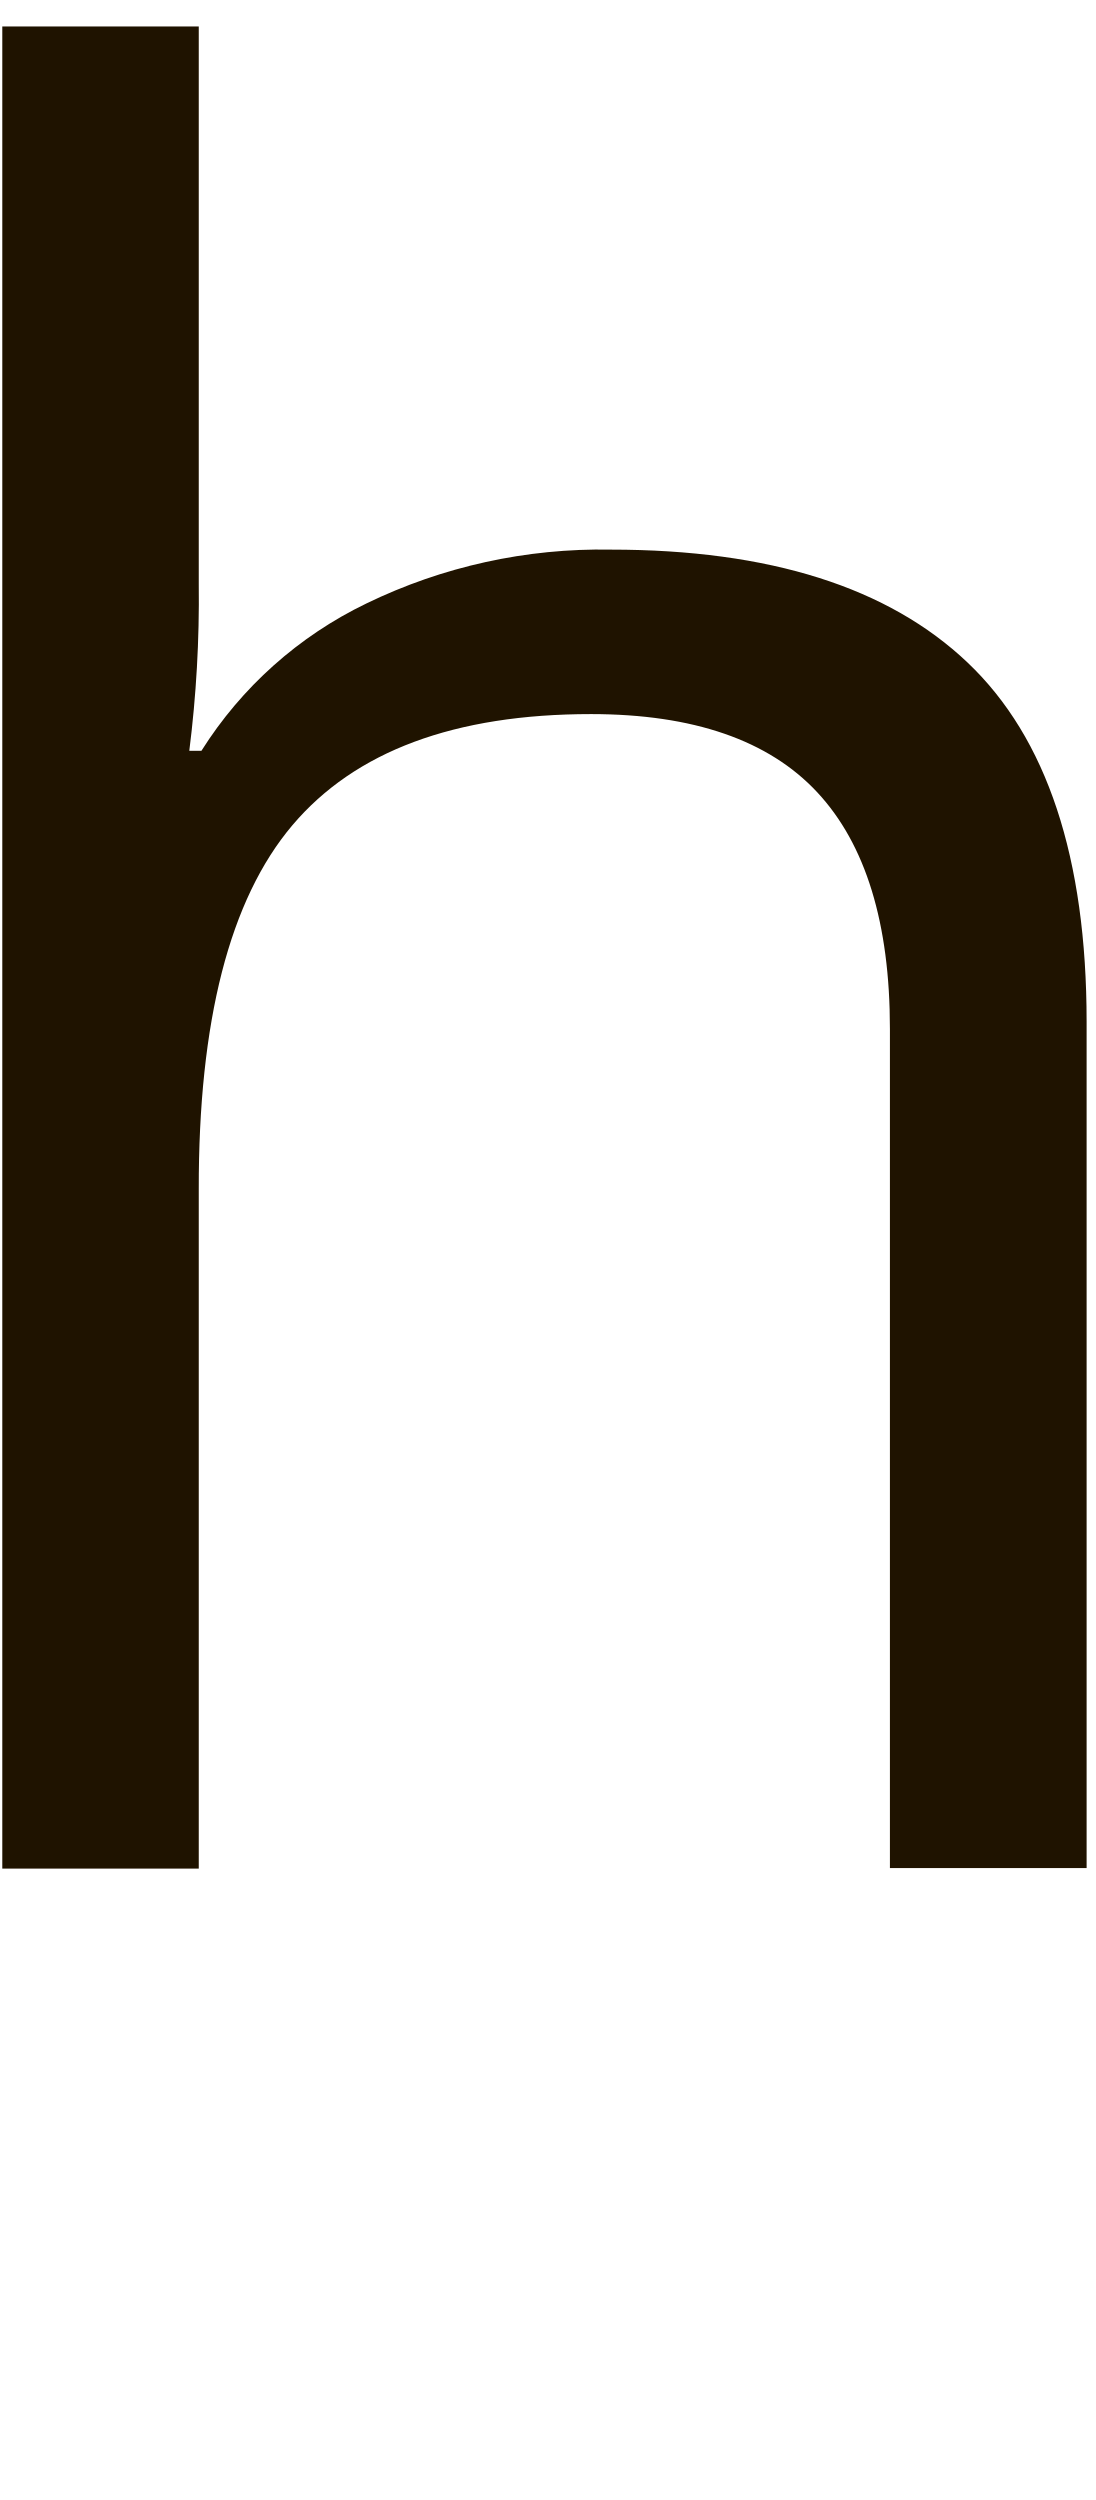
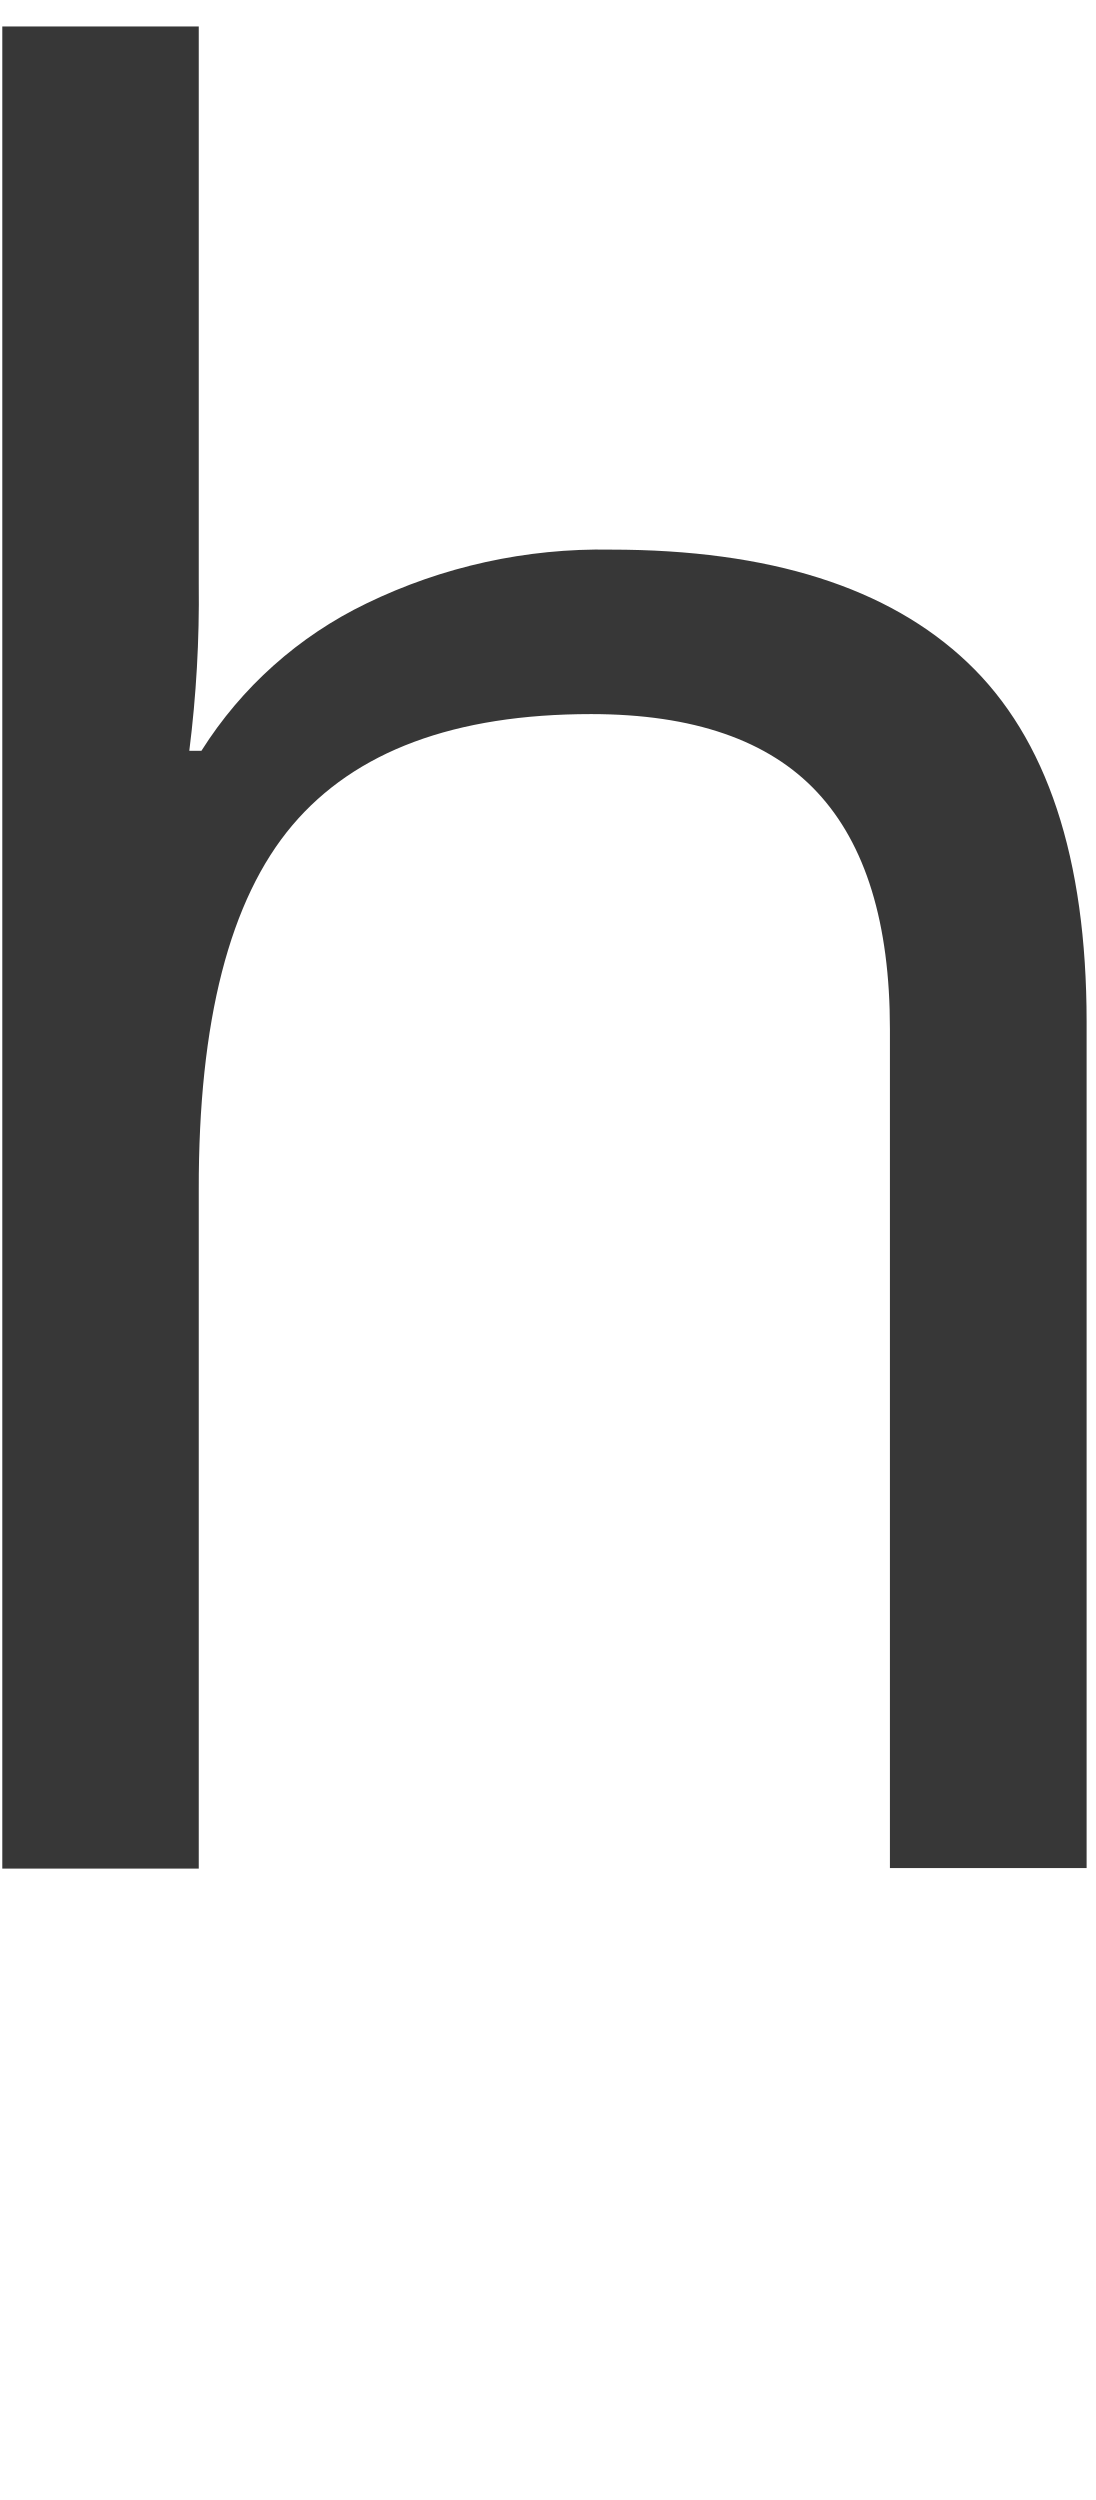
<svg xmlns="http://www.w3.org/2000/svg" width="53px" height="121px" viewBox="0 0 53 121" version="1.1">
  <defs />
  <g id="Page-1" stroke="none" stroke-width="1" fill="none" fill-rule="evenodd">
-     <g id="1597x987" transform="translate(-420, -343)" fill-rule="nonzero" fill="#1F1300">
+     <g id="1597x987" transform="translate(-420, -343)" fill-rule="nonzero" fill="#373737">
      <g id="hjälpe" transform="translate(420, 344.2148)">
        <g id="h">
          <g id="Layer_1">
            <path d="M43.072,89.2 L43.072,48.586 C43.072,43.467 41.899,39.649 39.553,37.13 C37.206,34.612 33.56,33.351 28.613,33.347 C22.004,33.347 17.183,35.142 14.148,38.731 C11.114,42.321 9.604,48.203 9.62,56.376 L9.62,89.224 L0.111,89.224 L0.111,0.065 L9.62,0.065 L9.62,27.047 C9.653,29.747 9.5,32.445 9.162,35.124 L9.749,35.124 C11.69,32.044 14.458,29.572 17.738,27.991 C21.421,26.203 25.475,25.311 29.569,25.387 C37.246,25.387 43.002,27.211 46.838,30.86 C50.674,34.508 52.592,40.304 52.592,48.246 L52.592,89.2 L43.072,89.2 Z" id="Shape" />
          </g>
        </g>
      </g>
    </g>
    <g id="Artboard" />
  </g>
</svg>
